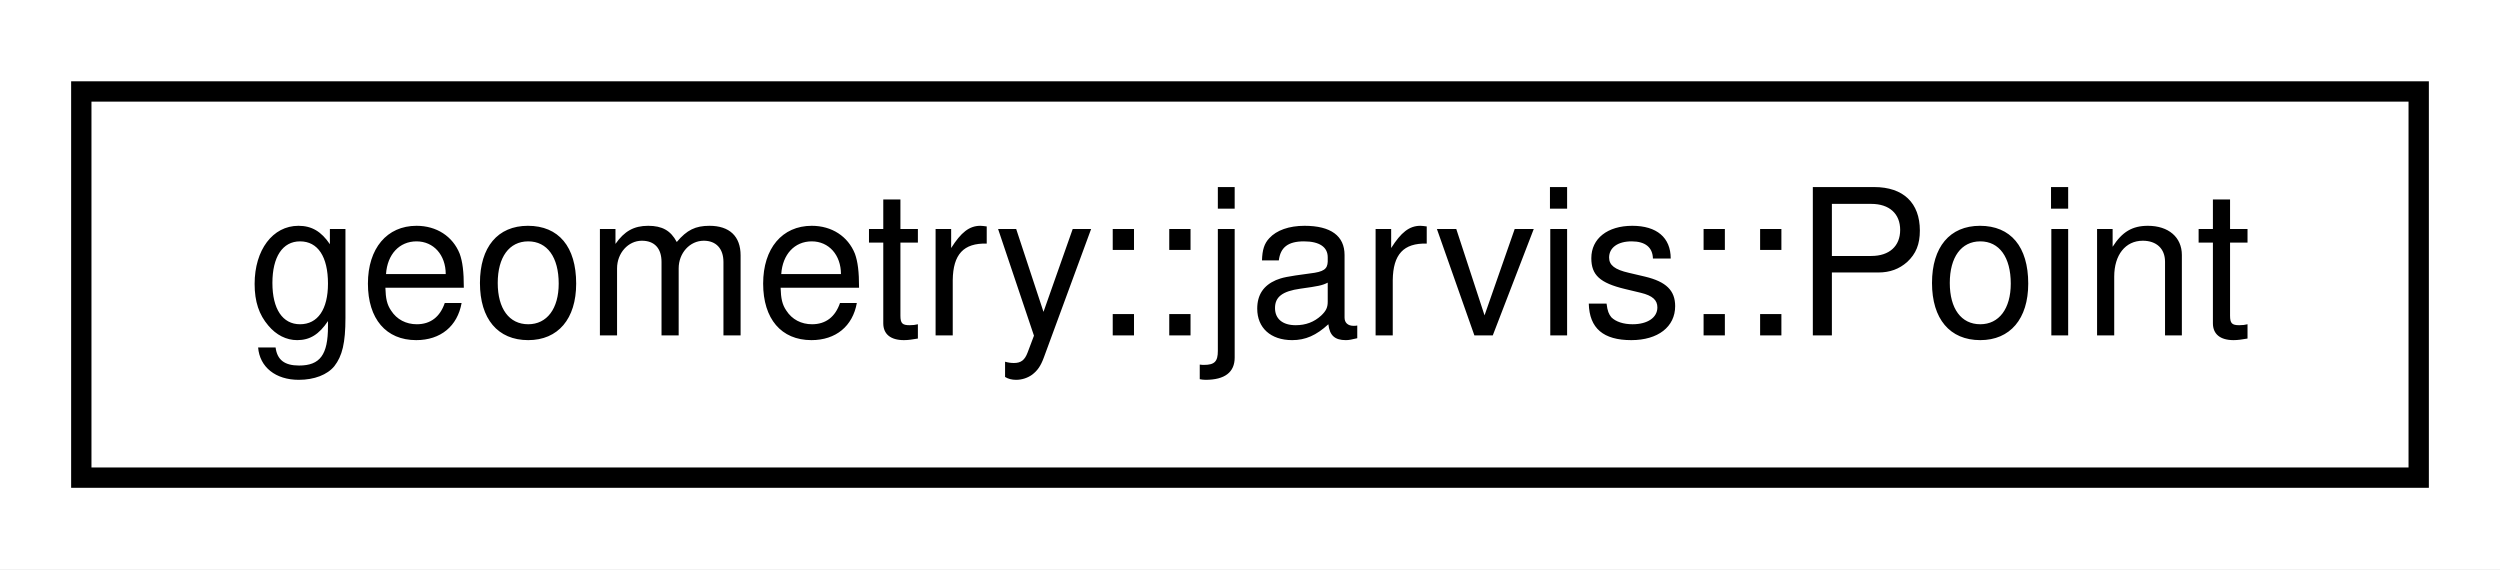
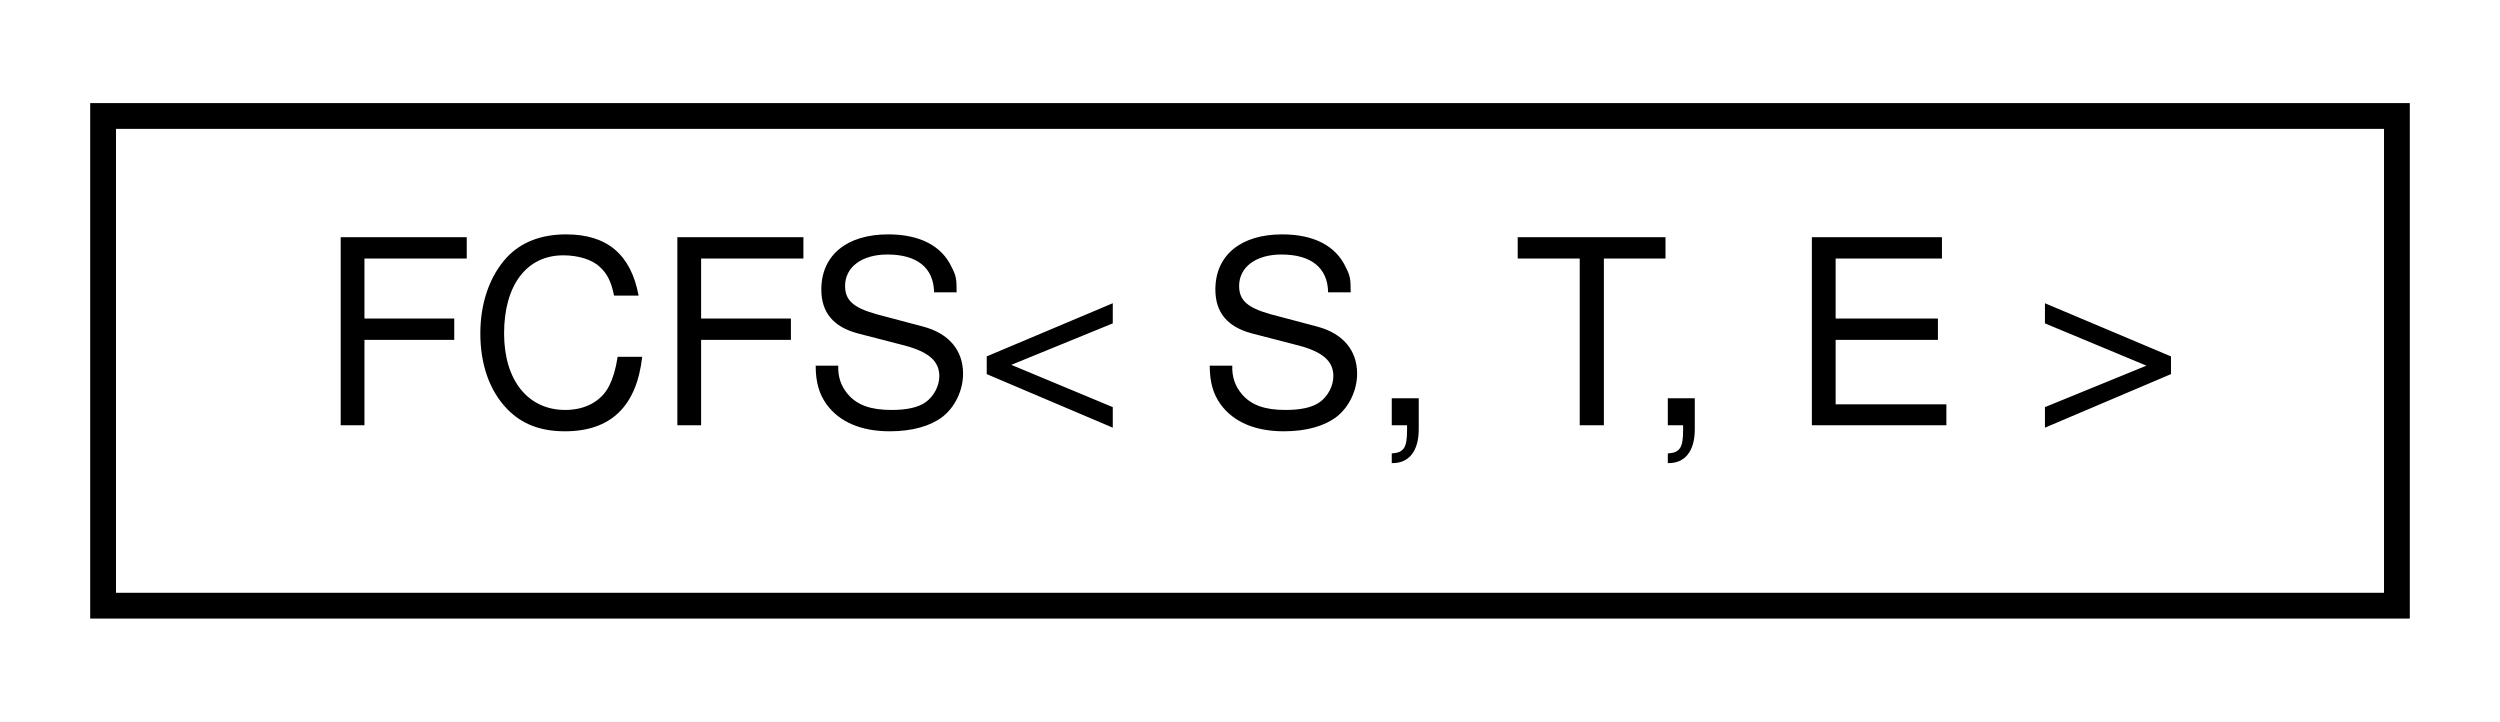
- <svg xmlns="http://www.w3.org/2000/svg" xmlns:xlink="http://www.w3.org/1999/xlink" width="123pt" height="28pt" viewBox="0.00 0.00 123.00 28.00">
+ <svg xmlns="http://www.w3.org/2000/svg" xmlns:xlink="http://www.w3.org/1999/xlink" width="97pt" height="28pt" viewBox="0.00 0.00 97.00 28.00">
  <g id="graph0" class="graph" transform="scale(1 1) rotate(0) translate(4 24)">
-     <polygon fill="white" stroke="transparent" points="-4,4 -4,-24 119,-24 119,4 -4,4" />
+     <polygon fill="white" stroke="transparent" points="-4,4 -4,-24 93,-24 93,4 -4,4" />
    <g id="node1" class="node">
      <g id="a_node1">
-         <a xlink:href="d9/d5a/structgeometry_1_1jarvis_1_1_point.html" target="_top" xlink:title=" ">
-           <polygon fill="white" stroke="black" points="0,-0.5 0,-19.5 115,-19.5 115,-0.5 0,-0.5" />
-           <text text-anchor="middle" x="57.5" y="-7.5" font-family="Helvetica,sans-Serif" font-size="10.00">geometry::jarvis::Point</text>
+         <a xlink:href="dd/dca/class_f_c_f_s.html" target="_top" xlink:title="Class which implements the FCFS scheduling algorithm.">
+           <polygon fill="white" stroke="black" points="0,-0.5 0,-19.5 89,-19.5 89,-0.5 0,-0.5" />
+           <text text-anchor="middle" x="44.5" y="-7.5" font-family="Helvetica,sans-Serif" font-size="10.00">FCFS&lt; S, T, E &gt;</text>
        </a>
      </g>
    </g>
  </g>
</svg>
